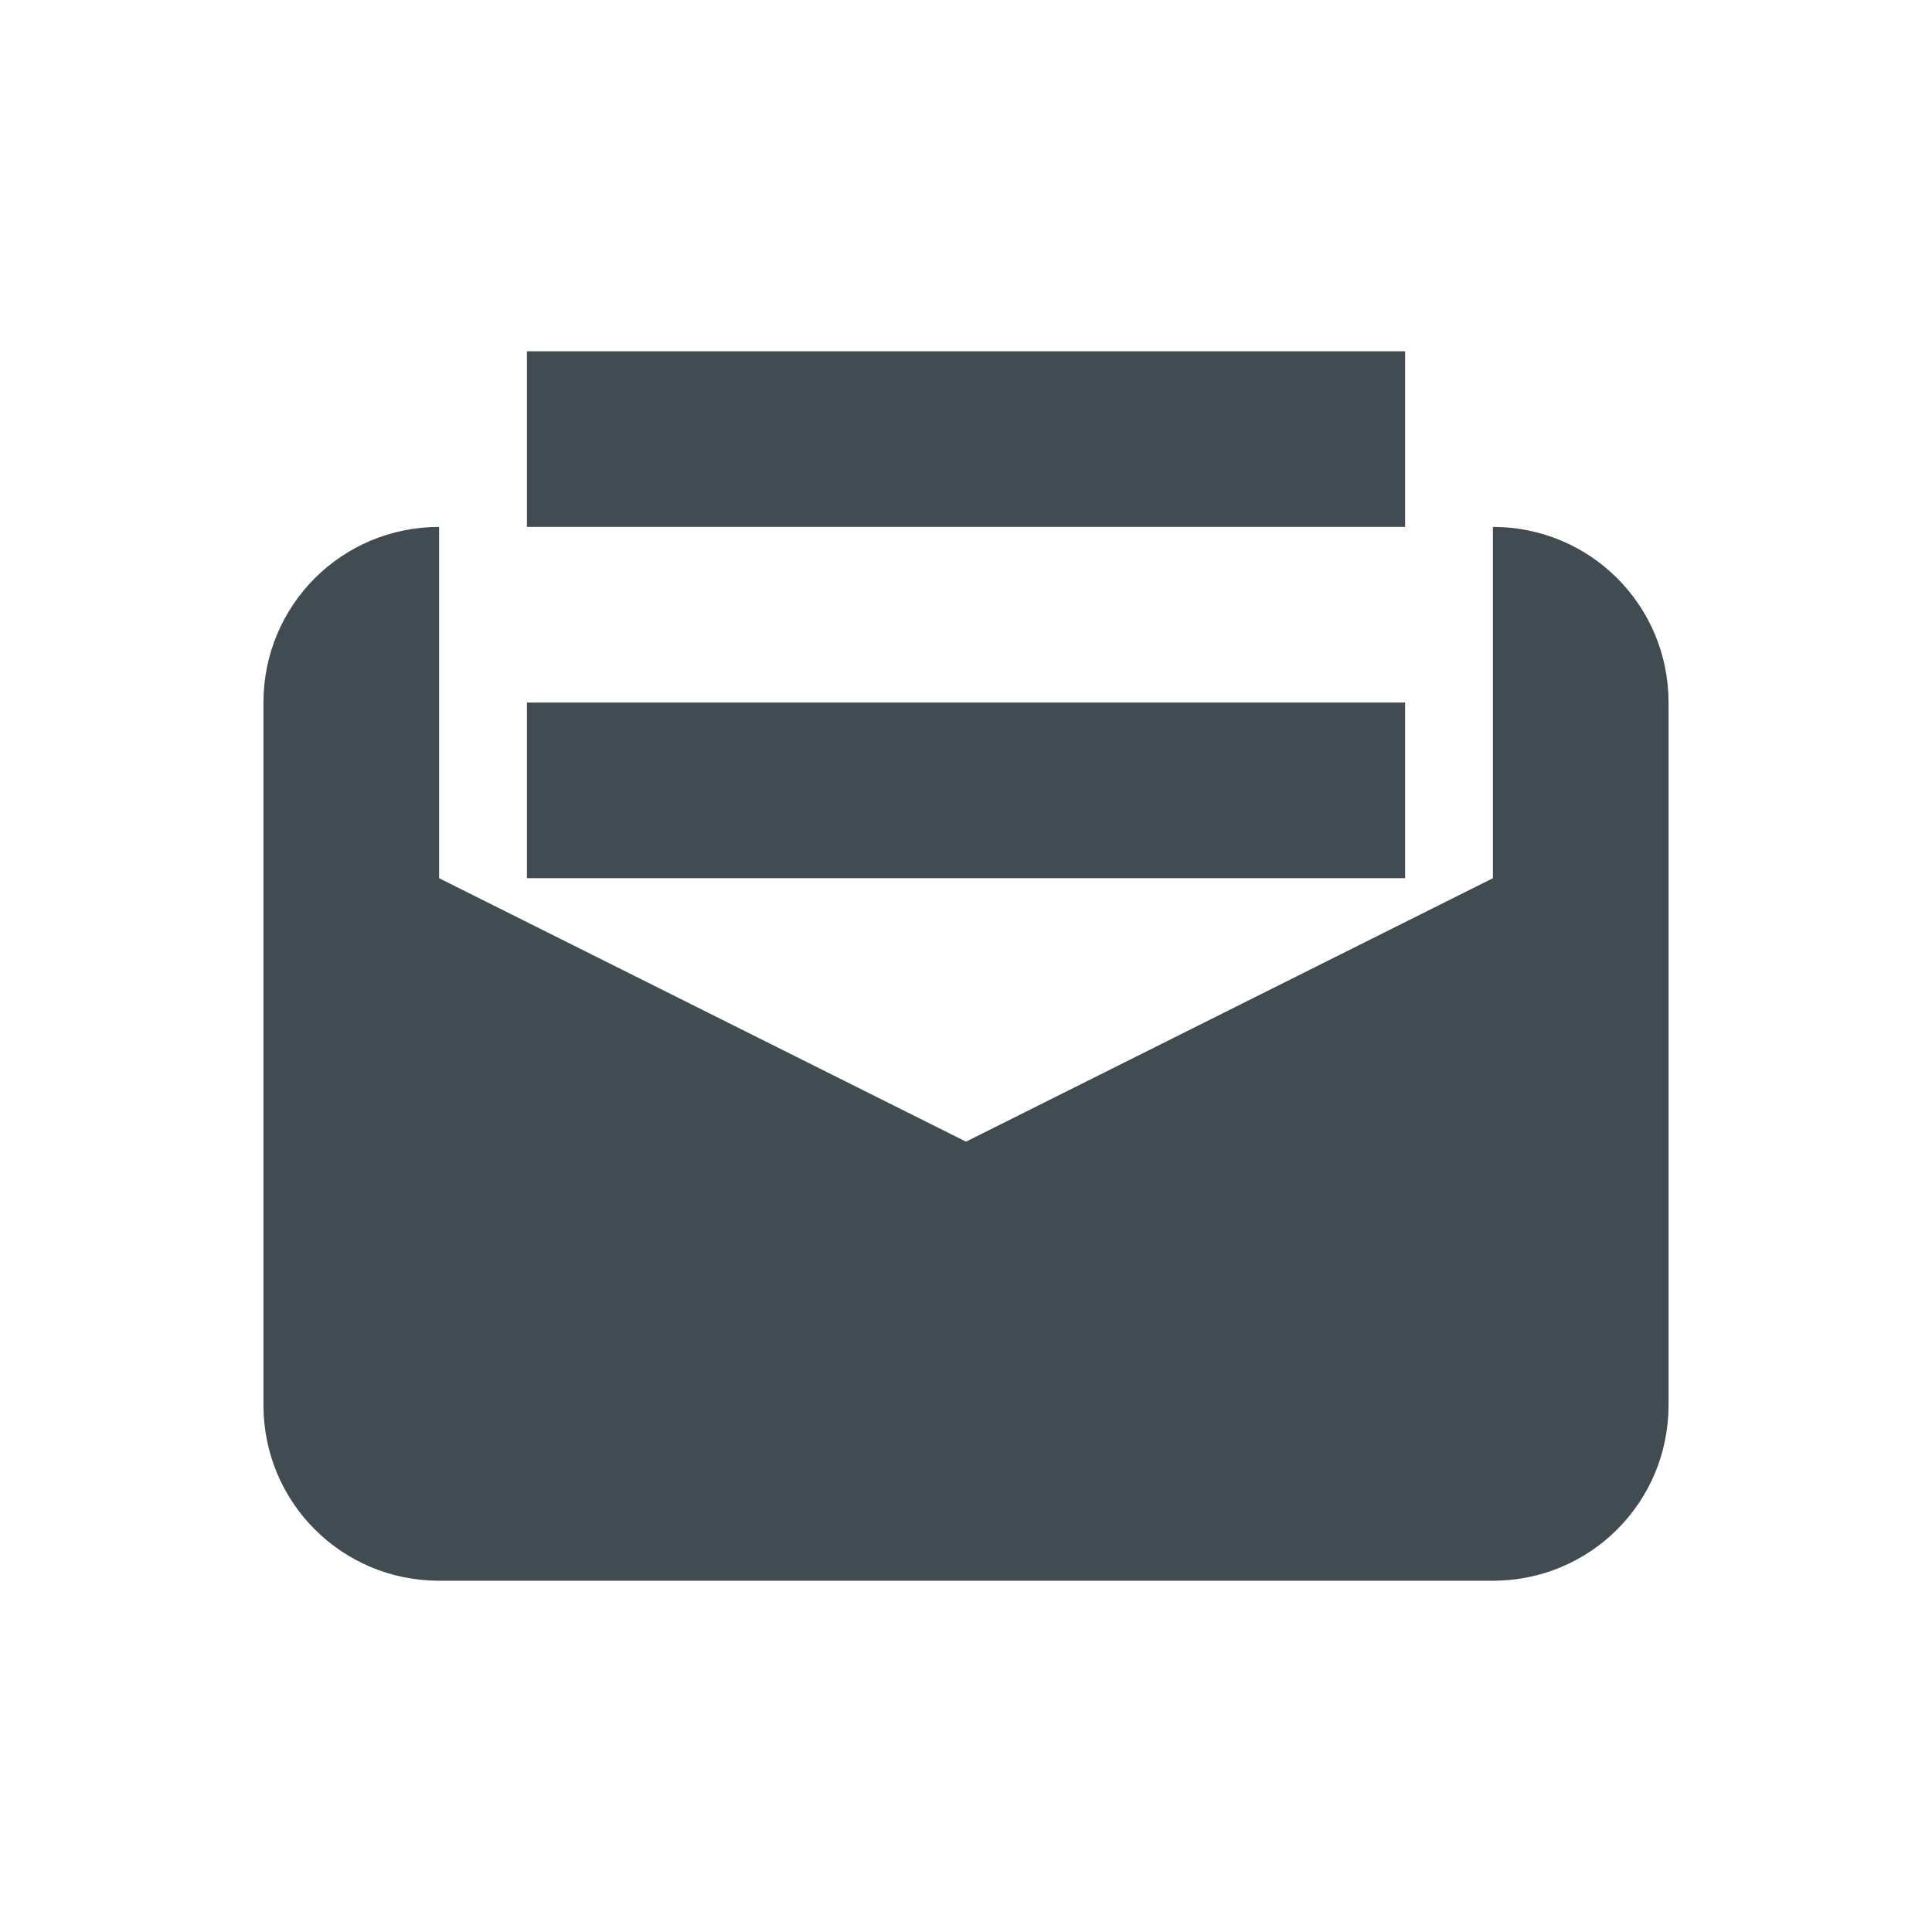
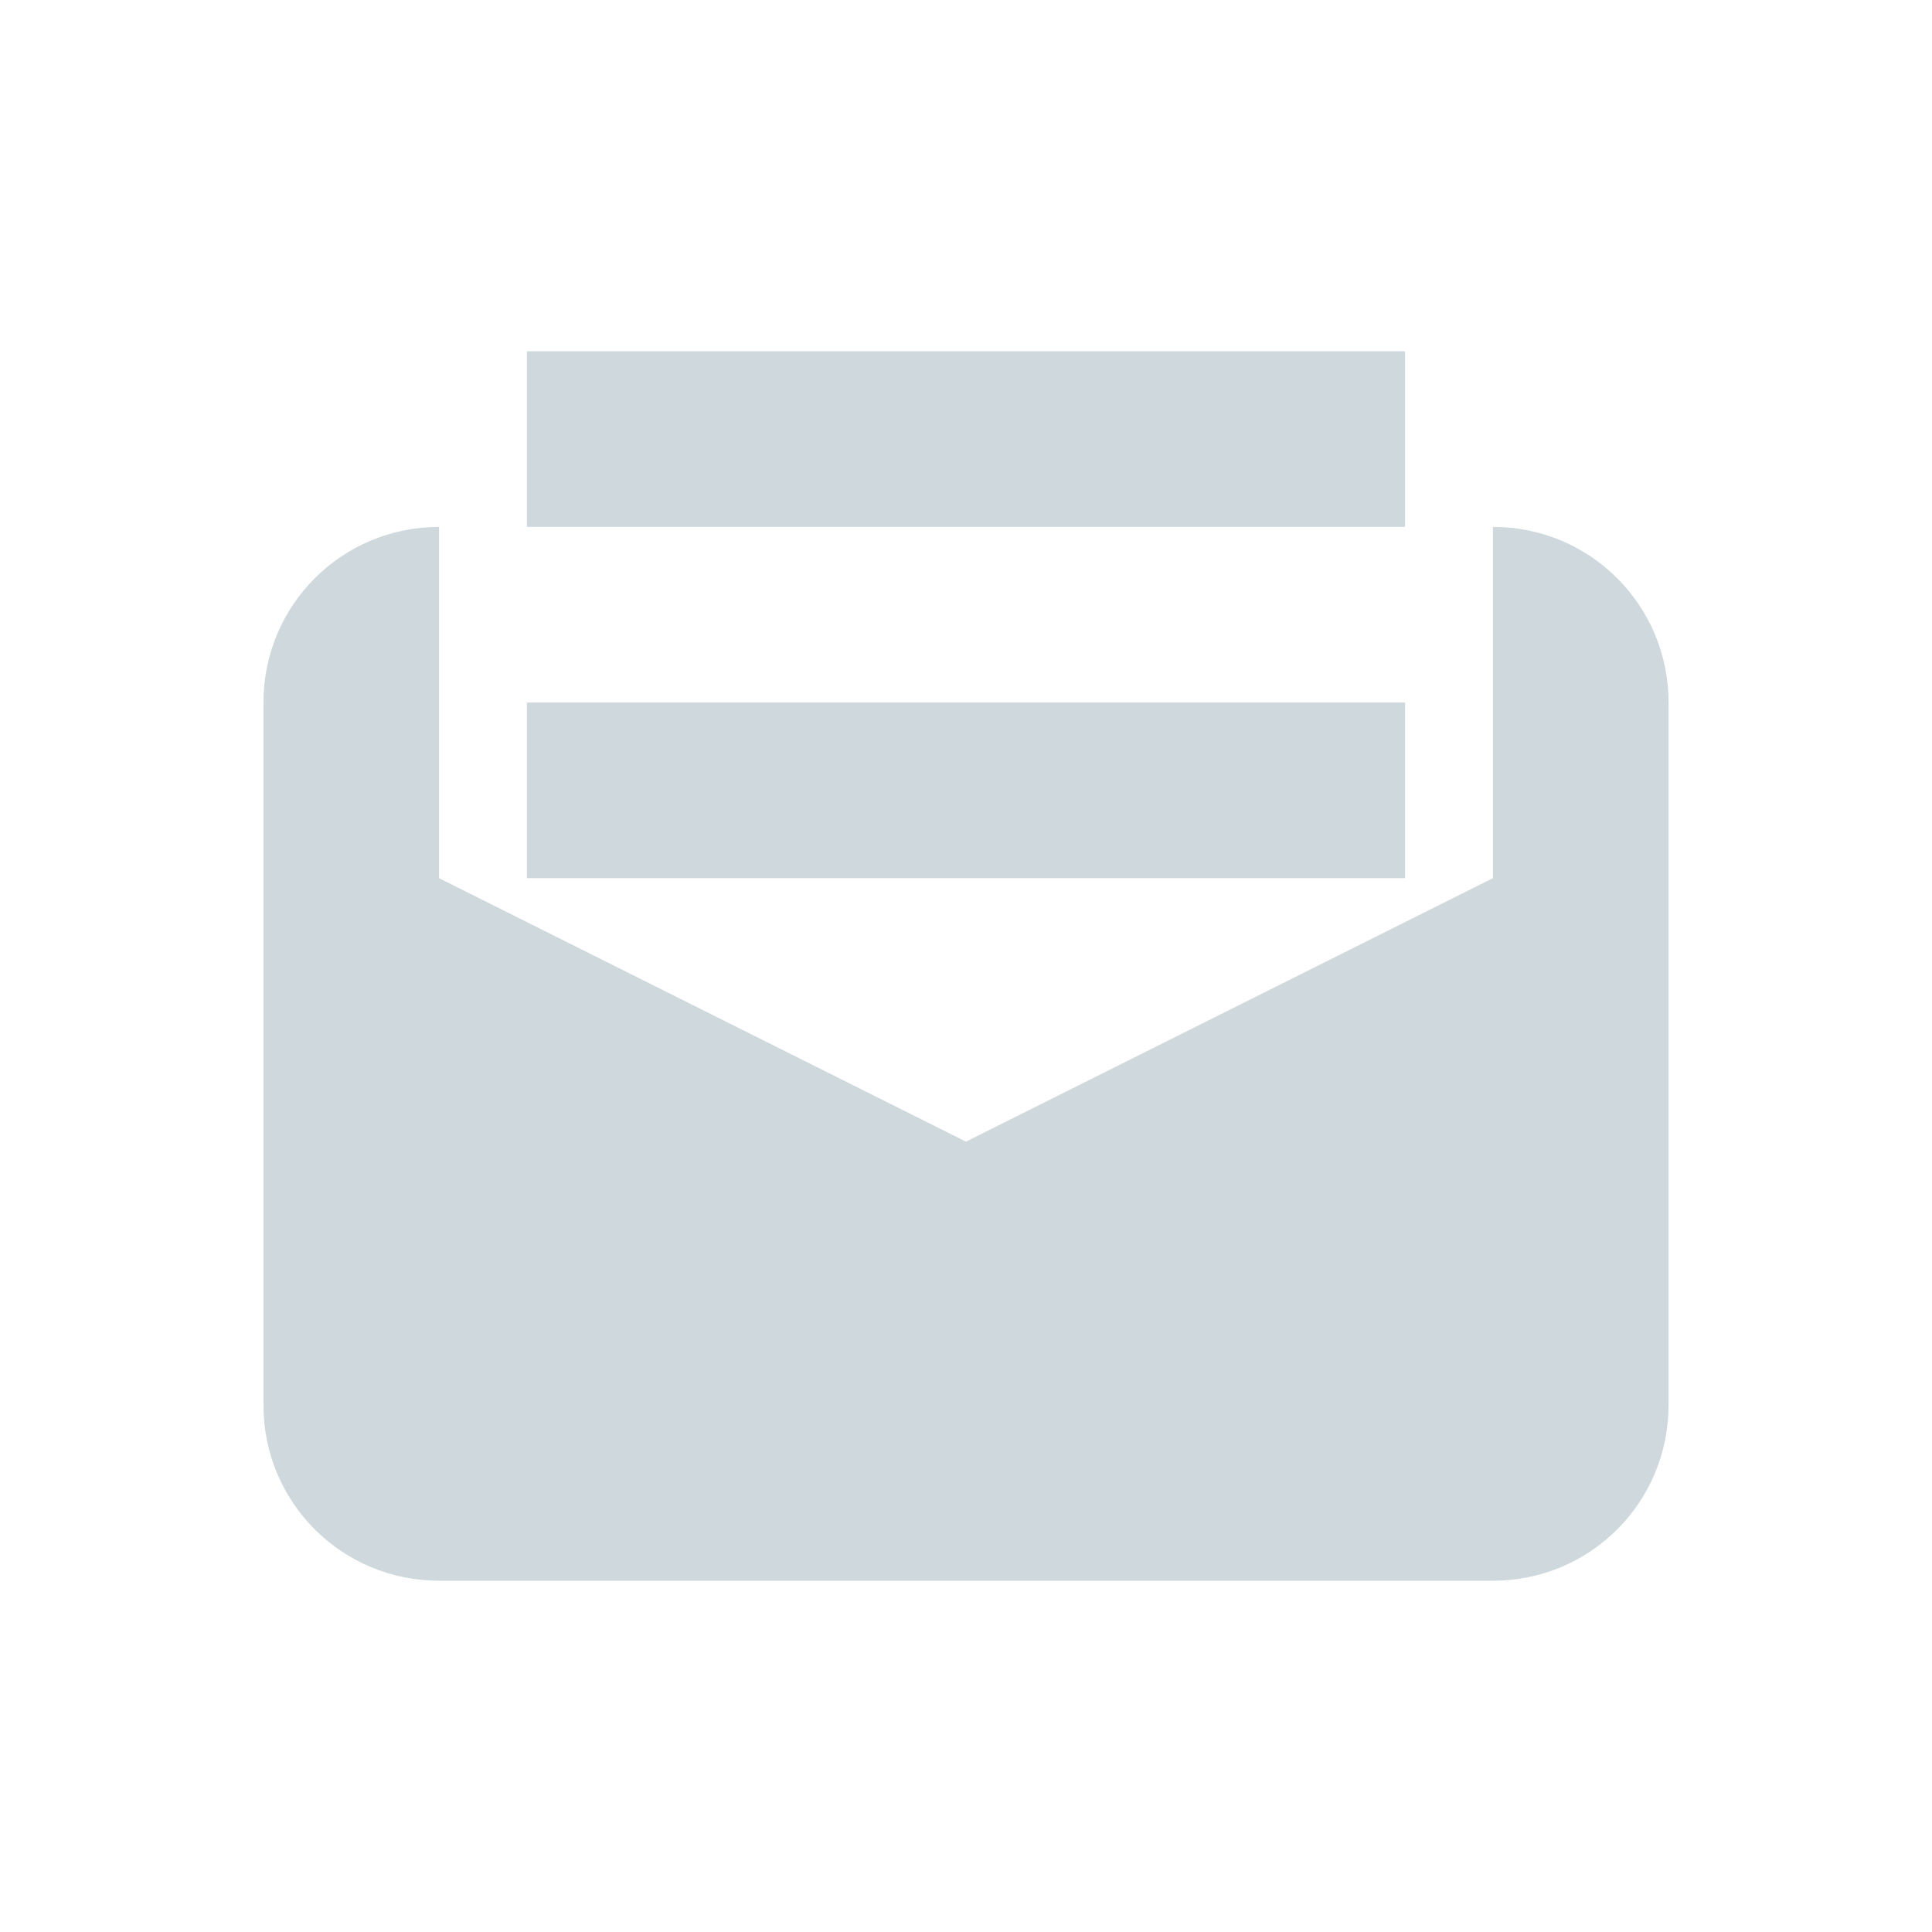
<svg xmlns="http://www.w3.org/2000/svg" width="22" height="22" viewBox="0 0 22 22">
  <defs>
    <style type="text/css" id="current-color-scheme">
-    .ColorScheme-Text { color:#414c52; } .ColorScheme-Highlight { color:#00bcd4; } .ColorScheme-ButtonBackground { color:#cfd8dc; }
+    .ColorScheme-Text { color:#cfd8dc; } .ColorScheme-Highlight { color:#00bcd4; } .ColorScheme-ButtonBackground { color:#cfd8dc; }
  </style>
  </defs>
  <path style="fill:currentColor;opacity:1" class="ColorScheme-Text" transform="translate(3 3)" d="M 3 1 L 3 3 L 13 3 L 13 1 L 3 1 z M 2 3 C 0.892 3 0 3.892 0 5 L 0 13 C 0 14.108 0.892 15 2 15 L 14 15 C 15.108 15 16 14.108 16 13 L 16 5 C 16 3.892 15.108 3 14 3 L 14 7 L 8 10 L 2 7 L 2 3 z M 3 5 L 3 7 L 13 7 L 13 5 L 3 5 z" />
</svg>
